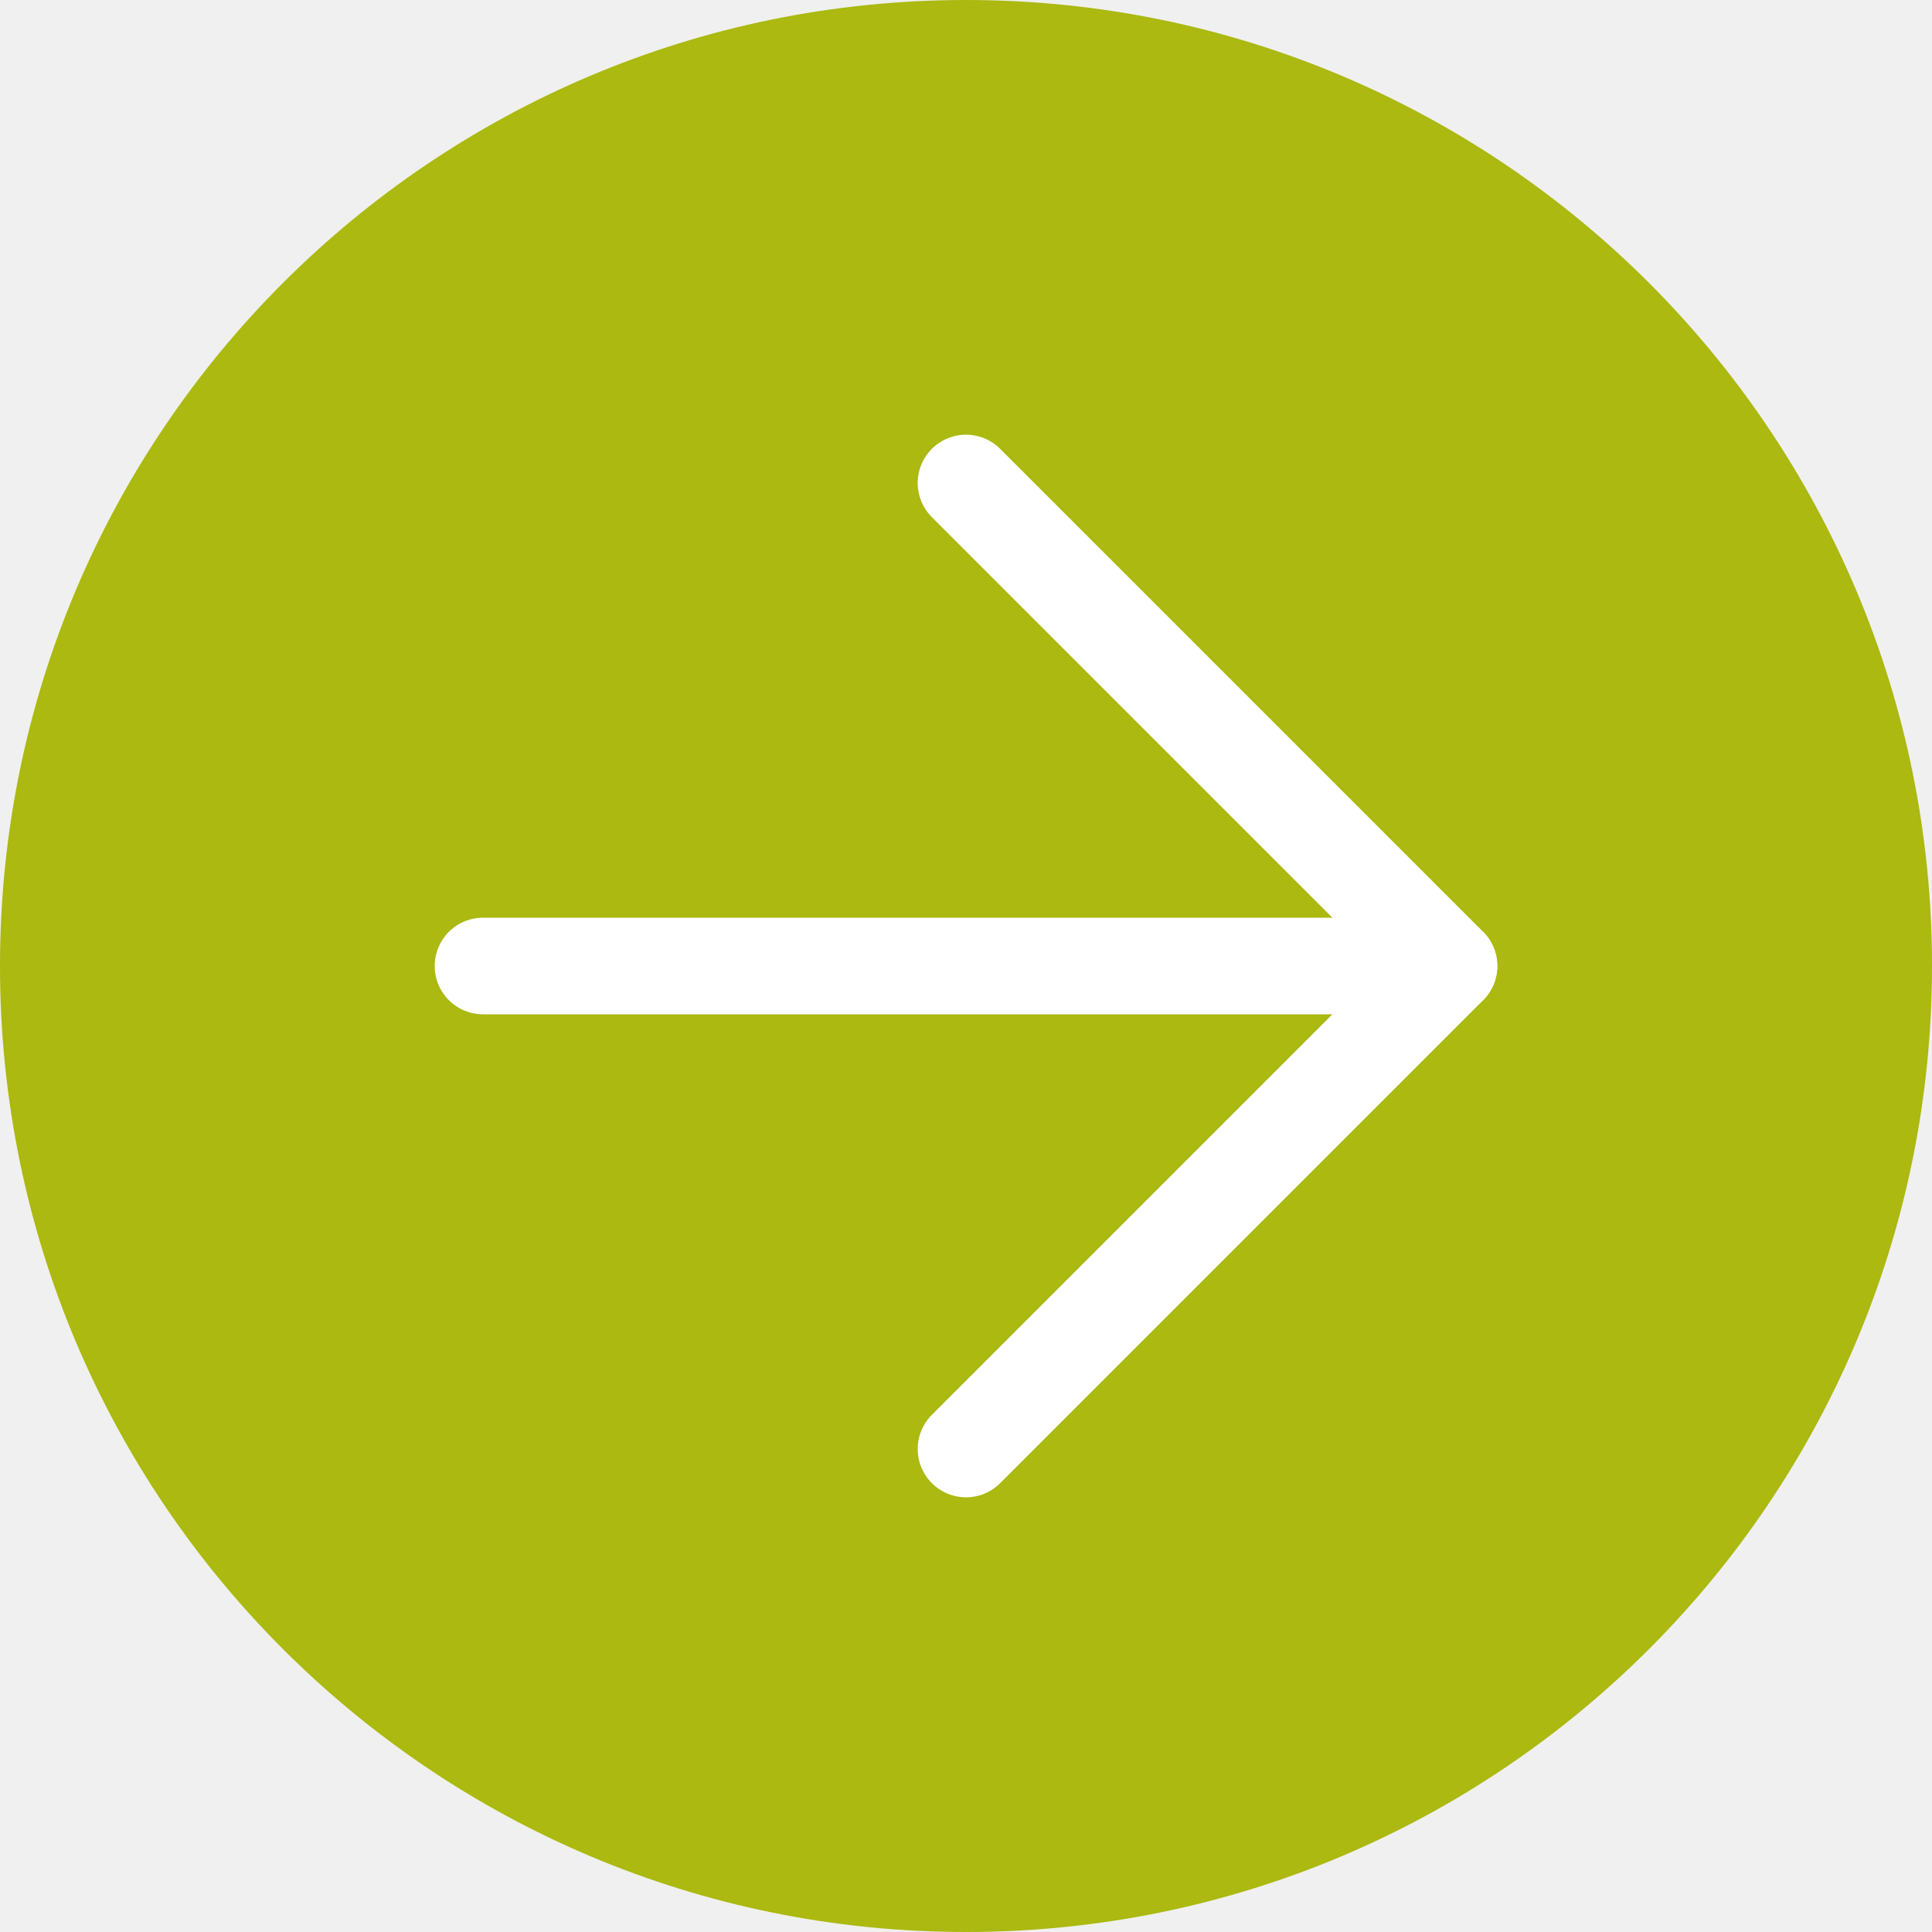
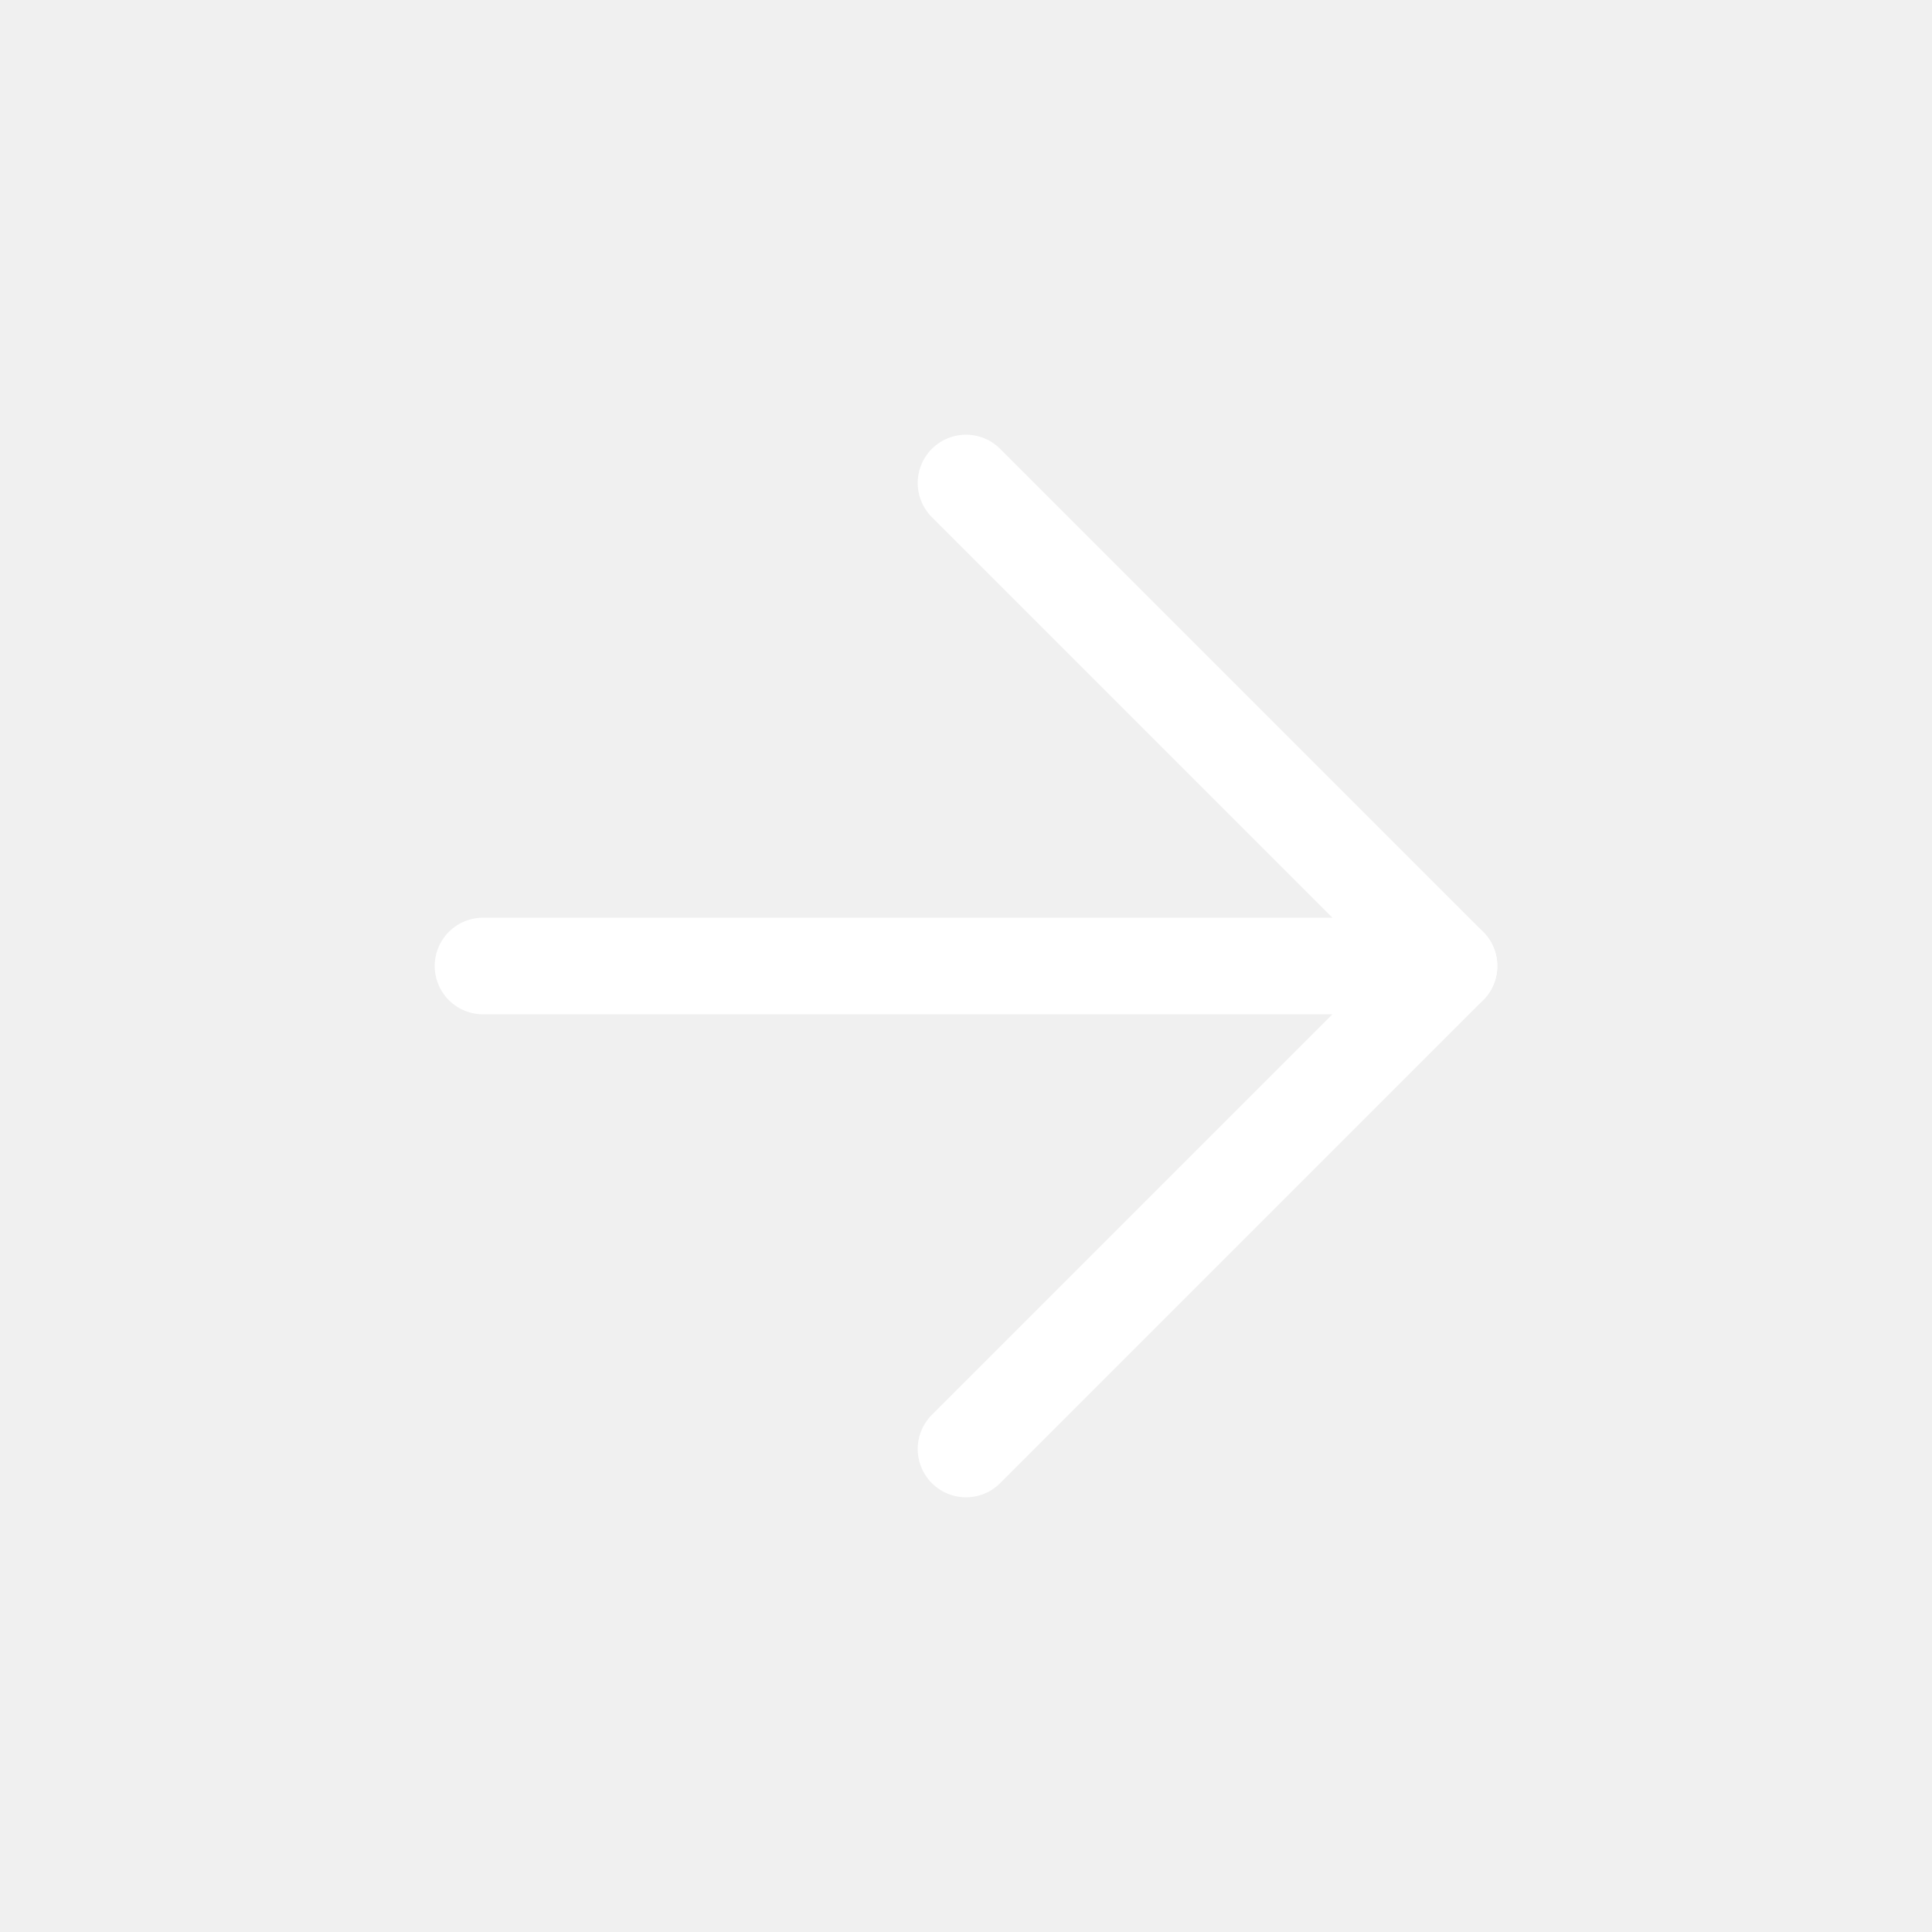
<svg xmlns="http://www.w3.org/2000/svg" width="40" height="40" viewBox="0 0 40 40" fill="none">
-   <circle cx="20" cy="20" r="20" fill="#ABB910" />
-   <path d="M10 20L30 20" stroke="white" stroke-width="2" stroke-linecap="round" stroke-linejoin="round" />
+   <path d="M10 20H30" stroke="white" stroke-width="2" stroke-linecap="round" stroke-linejoin="round" />
  <path d="M20 30L30 20L20 10" stroke="white" stroke-width="2" stroke-linecap="round" stroke-linejoin="round" />
</svg>
